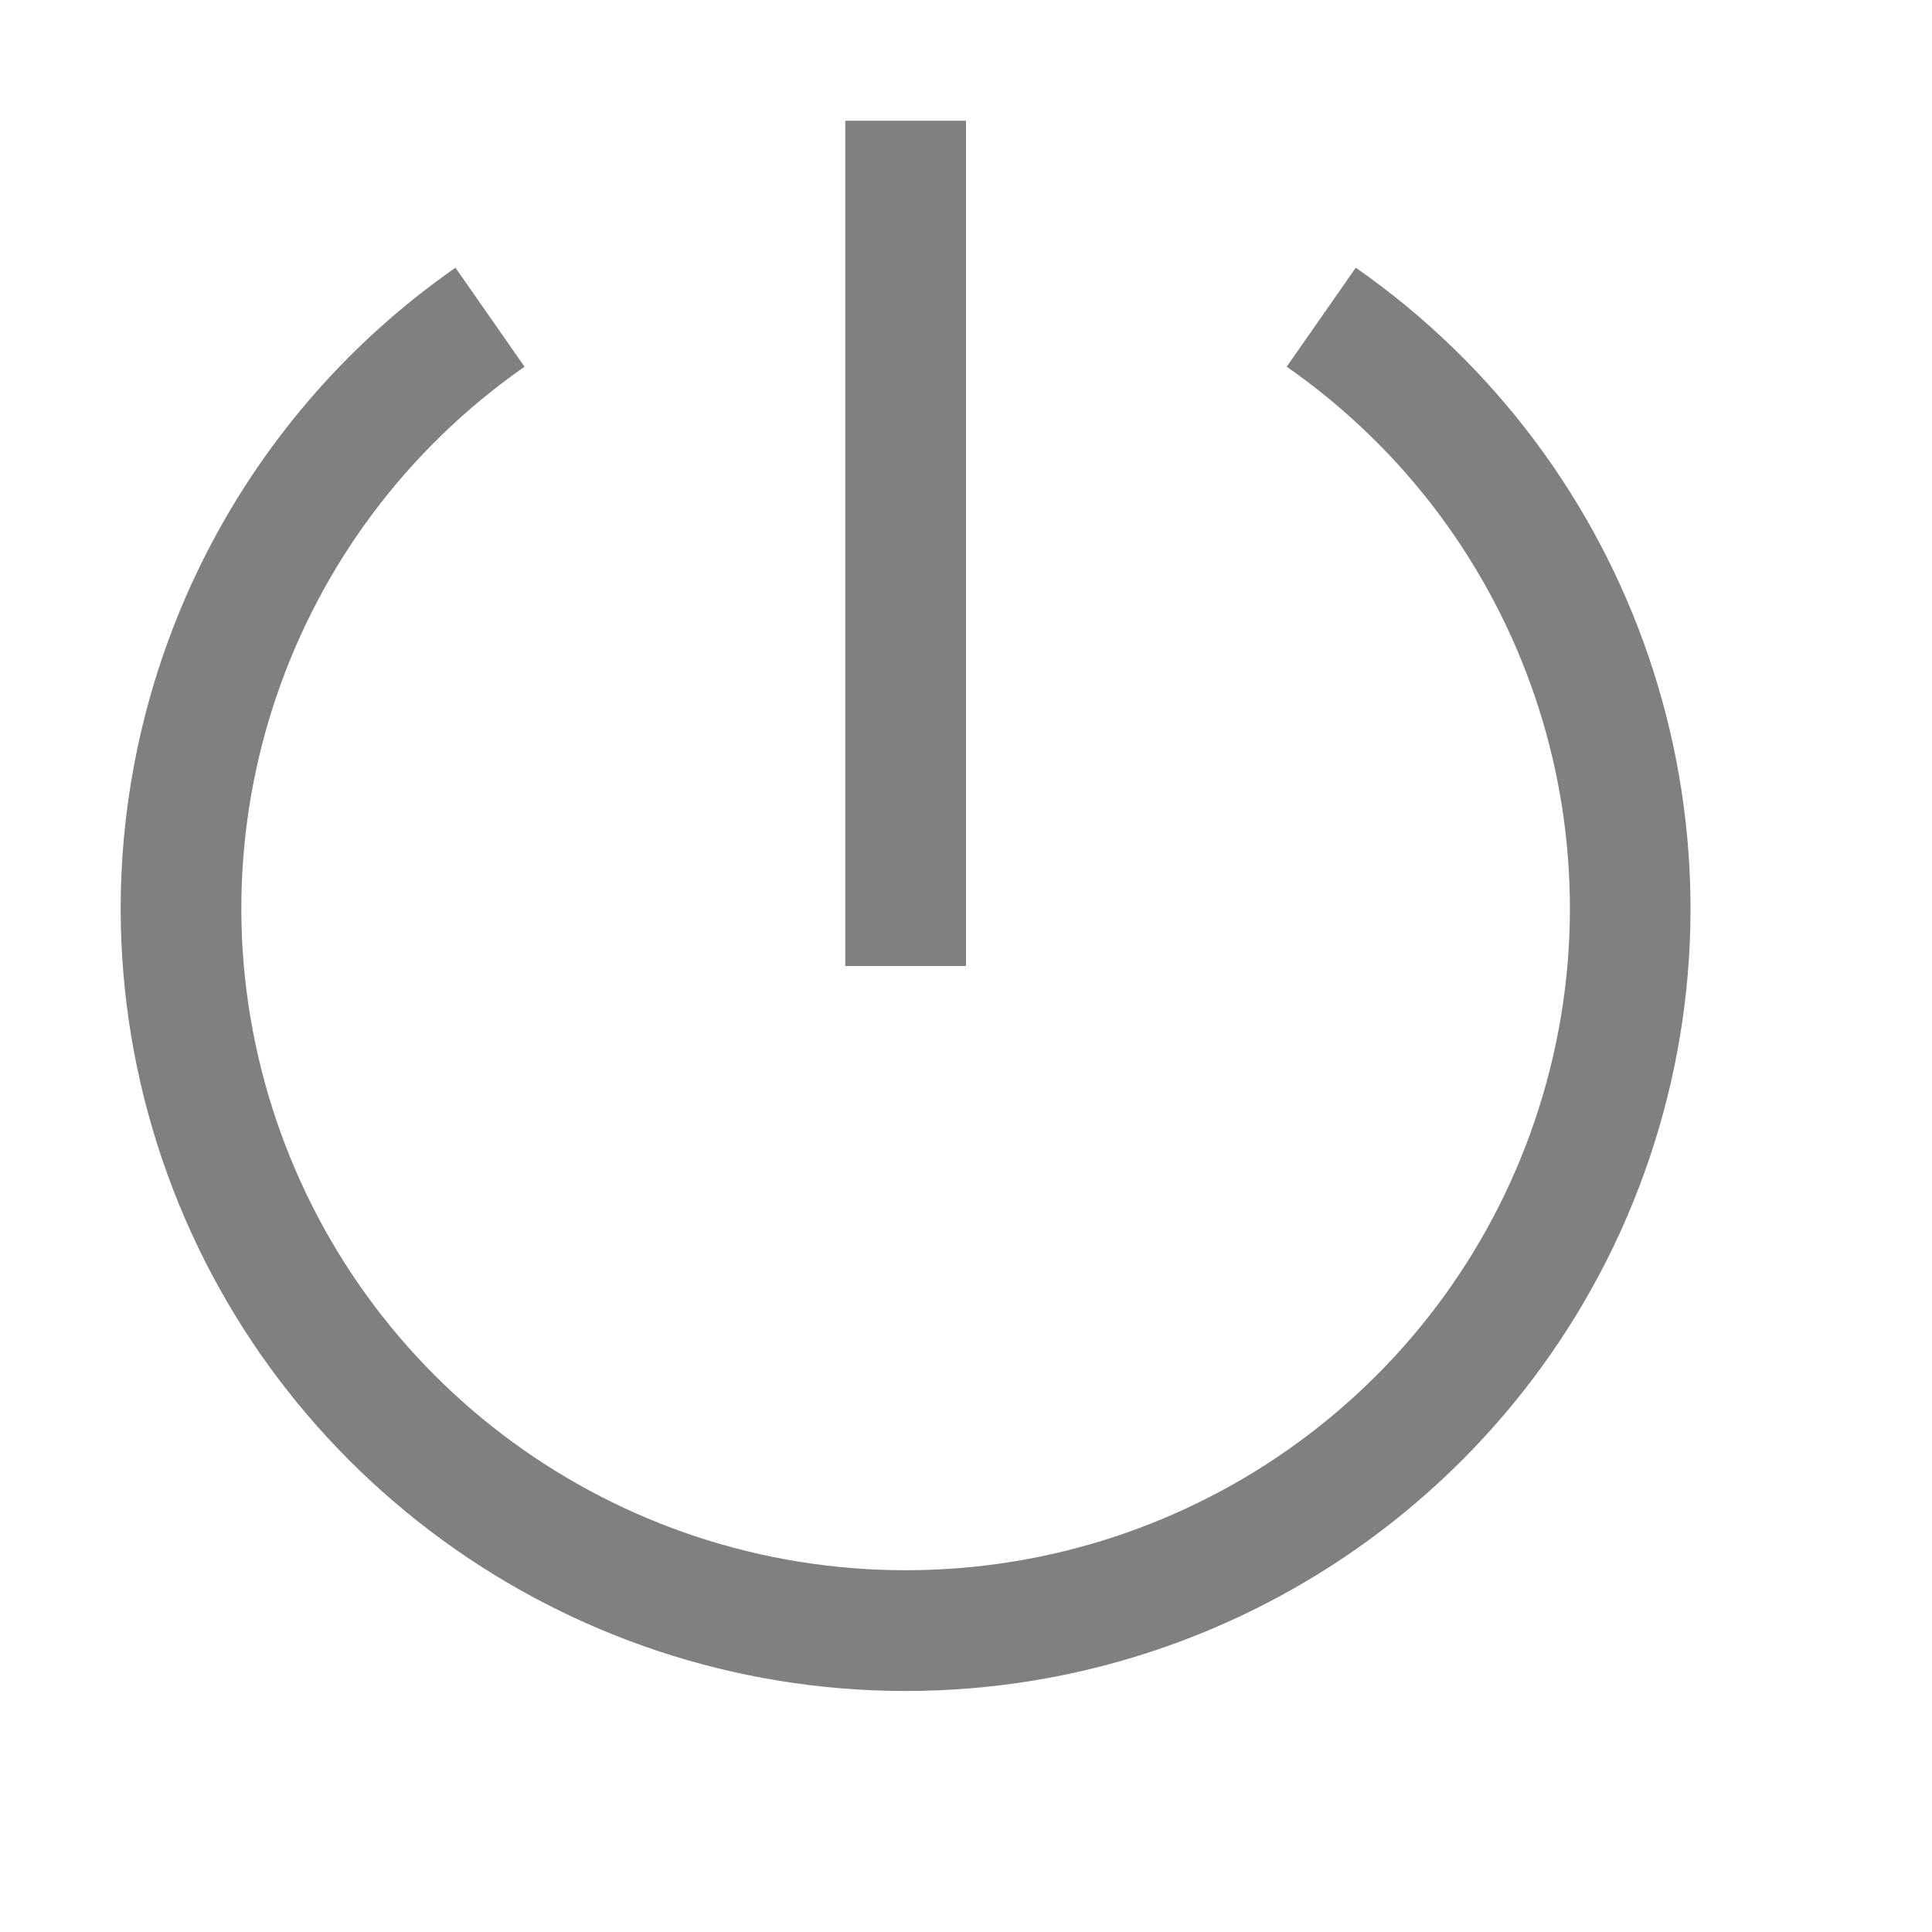
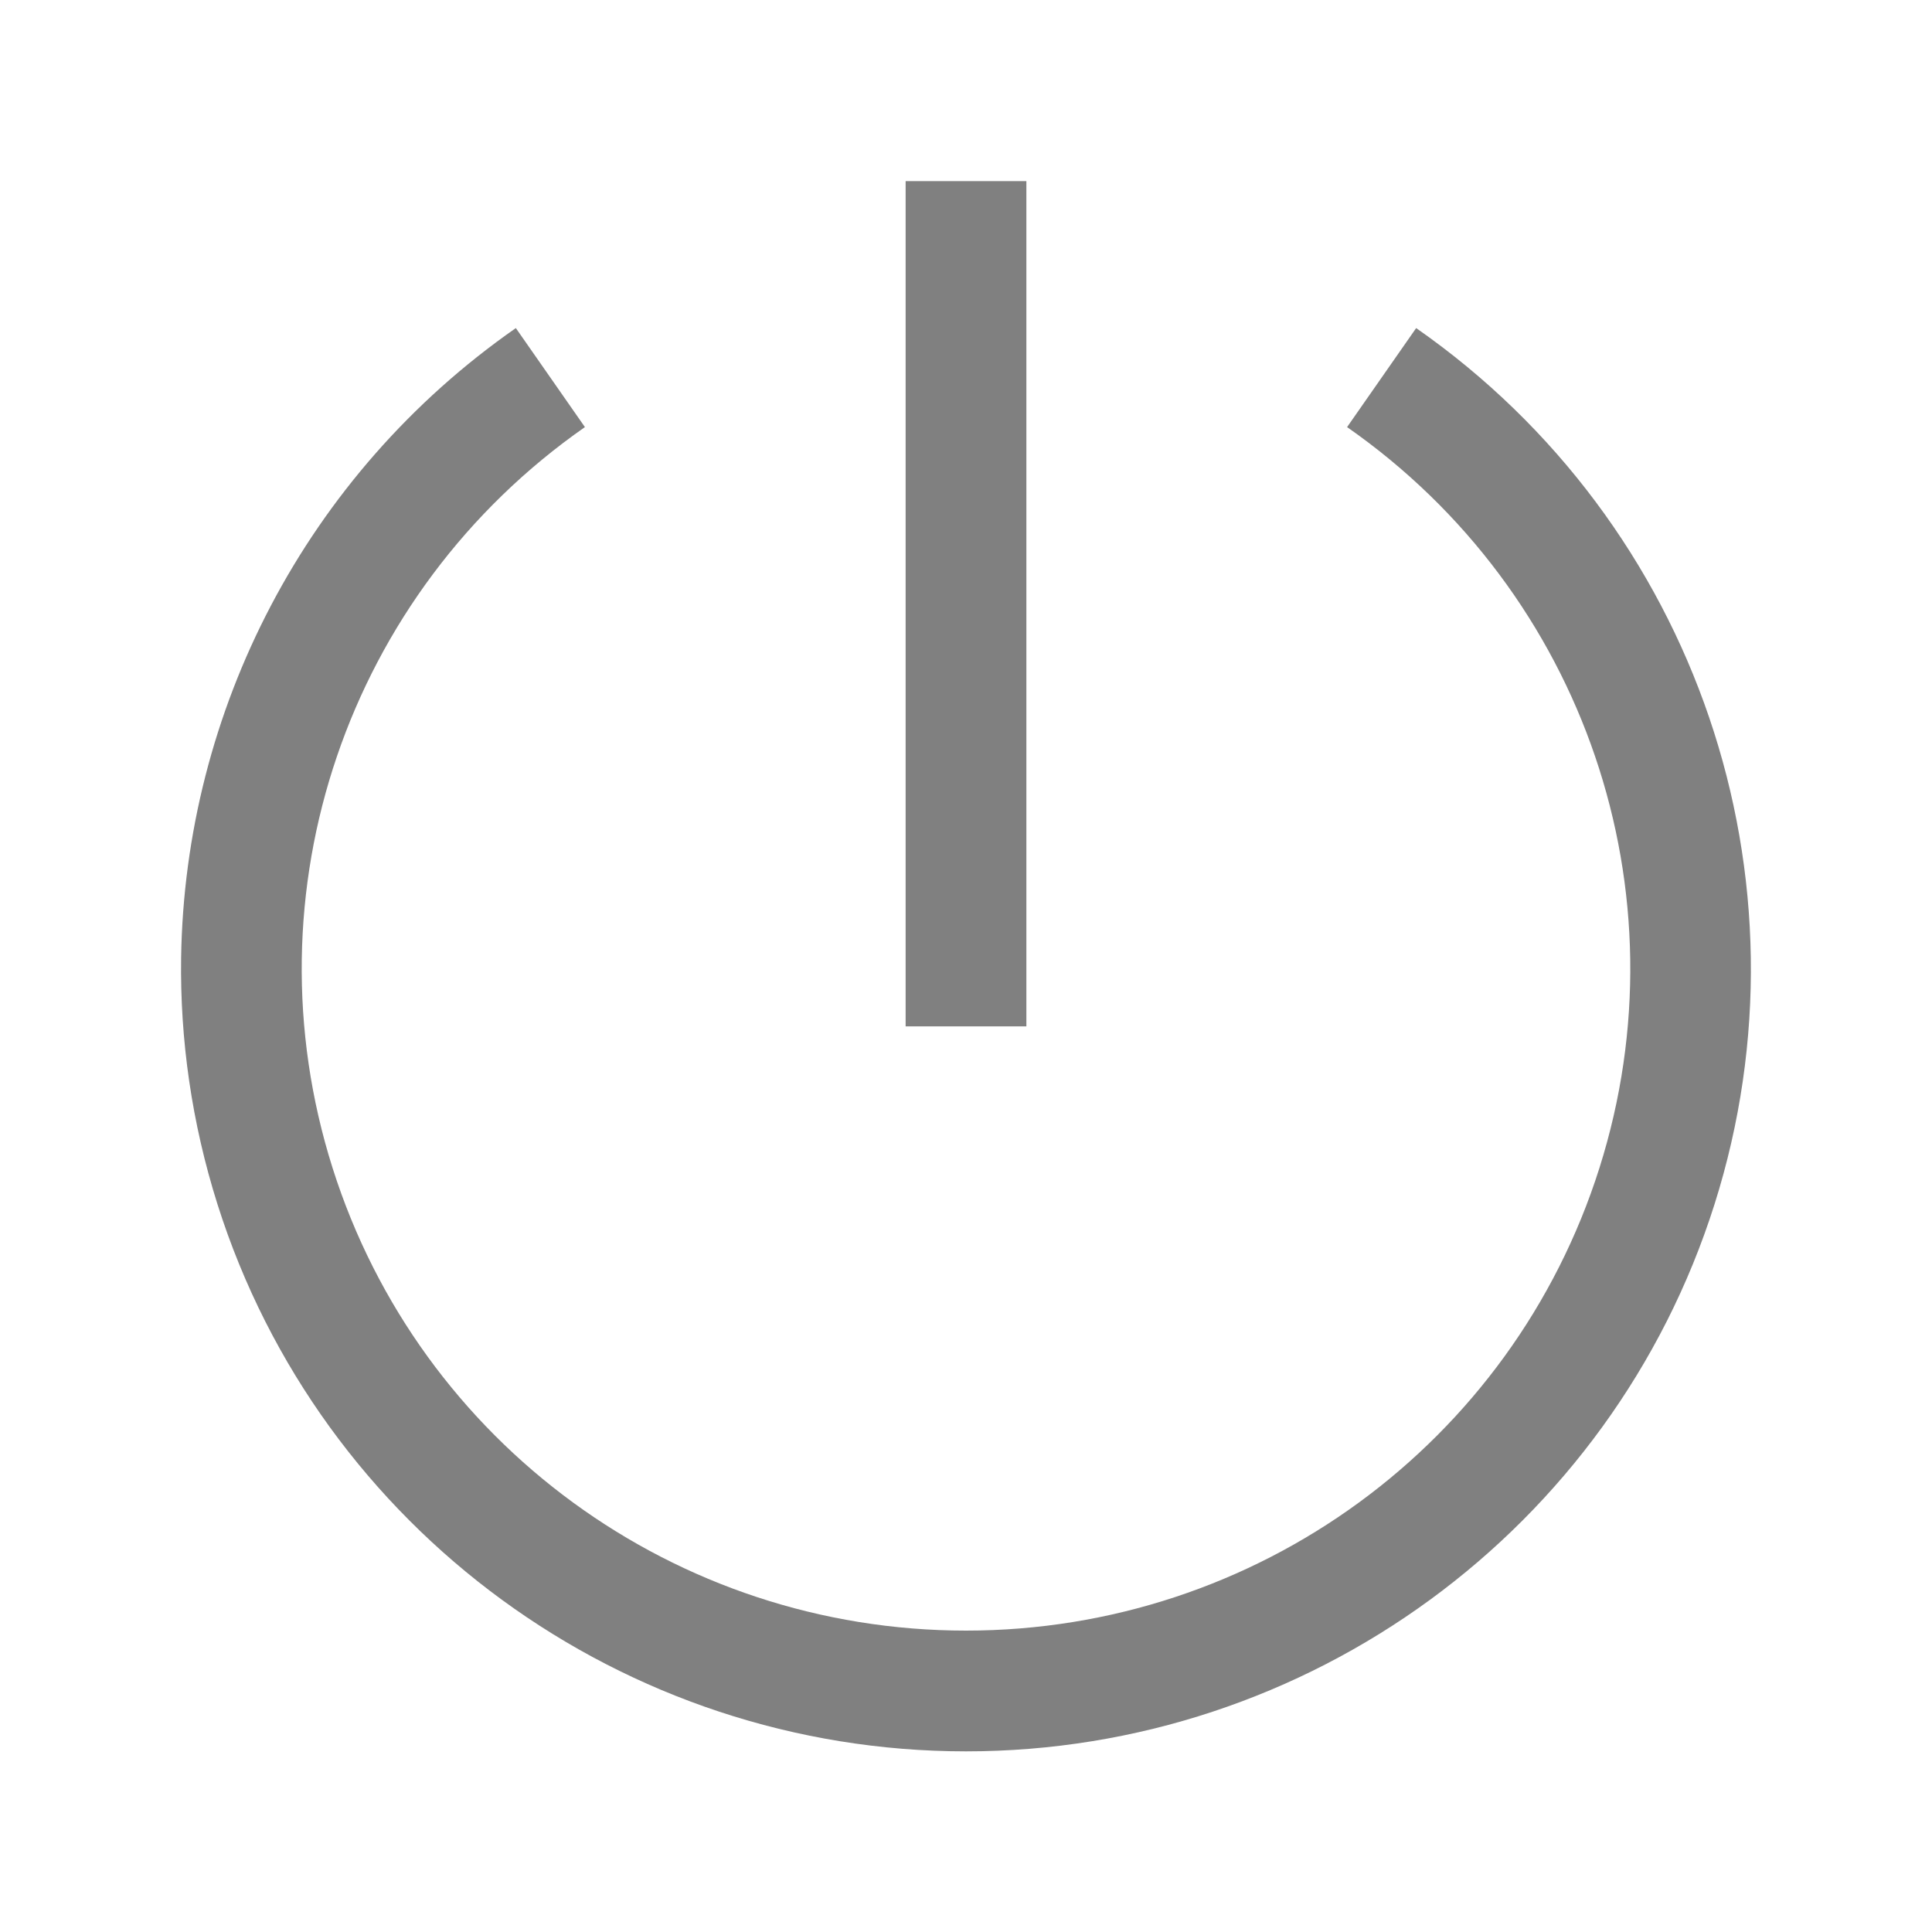
<svg xmlns="http://www.w3.org/2000/svg" version="1.1" viewBox="0 0 16 16">
-   <g transform="translate(-52 -320)" fill="#808080" shape-rendering="auto">
+   <g transform="translate(-51.5 -319.5)" fill="#808080" shape-rendering="auto">
+     <path d="m59 321v7h1v-7z" color="#000000" color-rendering="auto" image-rendering="auto" solid-color="#000000" style="font-feature-settings:normal;font-variant-alternates:normal;font-variant-caps:normal;font-variant-ligatures:none;font-variant-numeric:normal;font-variant-position:normal;isolation:auto;mix-blend-mode:normal;shape-padding:0;text-decoration-color:#000000;text-decoration-line:none;text-decoration-style:solid;text-indent:0;text-transform:none;white-space:normal" />
    <path d="m53 327.43c-0.01 0.68 0.088 1.369 0.301 2.043 0.853 2.696 3.365 4.531 6.199 4.531s5.346-1.836 6.199-4.531c0.853-2.696-0.148-5.636-2.471-7.256l-0.572 0.82c1.968 1.373 2.812 3.853 2.09 6.135-0.722 2.282-2.843 3.832-5.246 3.832s-4.524-1.55-5.246-3.832c-0.722-2.282 0.122-4.761 2.09-6.135l-0.572-0.82c-1.742 1.215-2.741 3.173-2.772 5.213z" color="#000000" color-rendering="auto" dominant-baseline="auto" image-rendering="auto" solid-color="#000000" style="font-feature-settings:normal;font-variant-alternates:normal;font-variant-caps:normal;font-variant-ligatures:normal;font-variant-numeric:normal;font-variant-position:normal;isolation:auto;mix-blend-mode:normal;shape-padding:0;text-decoration-color:#000000;text-decoration-line:none;text-decoration-style:solid;text-indent:0;text-orientation:mixed;text-transform:none;white-space:normal" />
-     <path d="m59 321v7h1v-7z" color="#000000" color-rendering="auto" image-rendering="auto" solid-color="#000000" style="font-feature-settings:normal;font-variant-alternates:normal;font-variant-caps:normal;font-variant-ligatures:none;font-variant-numeric:normal;font-variant-position:normal;isolation:auto;mix-blend-mode:normal;shape-padding:0;text-decoration-color:#000000;text-decoration-line:none;text-decoration-style:solid;text-indent:0;text-transform:none;white-space:normal" />
  </g>
</svg>
